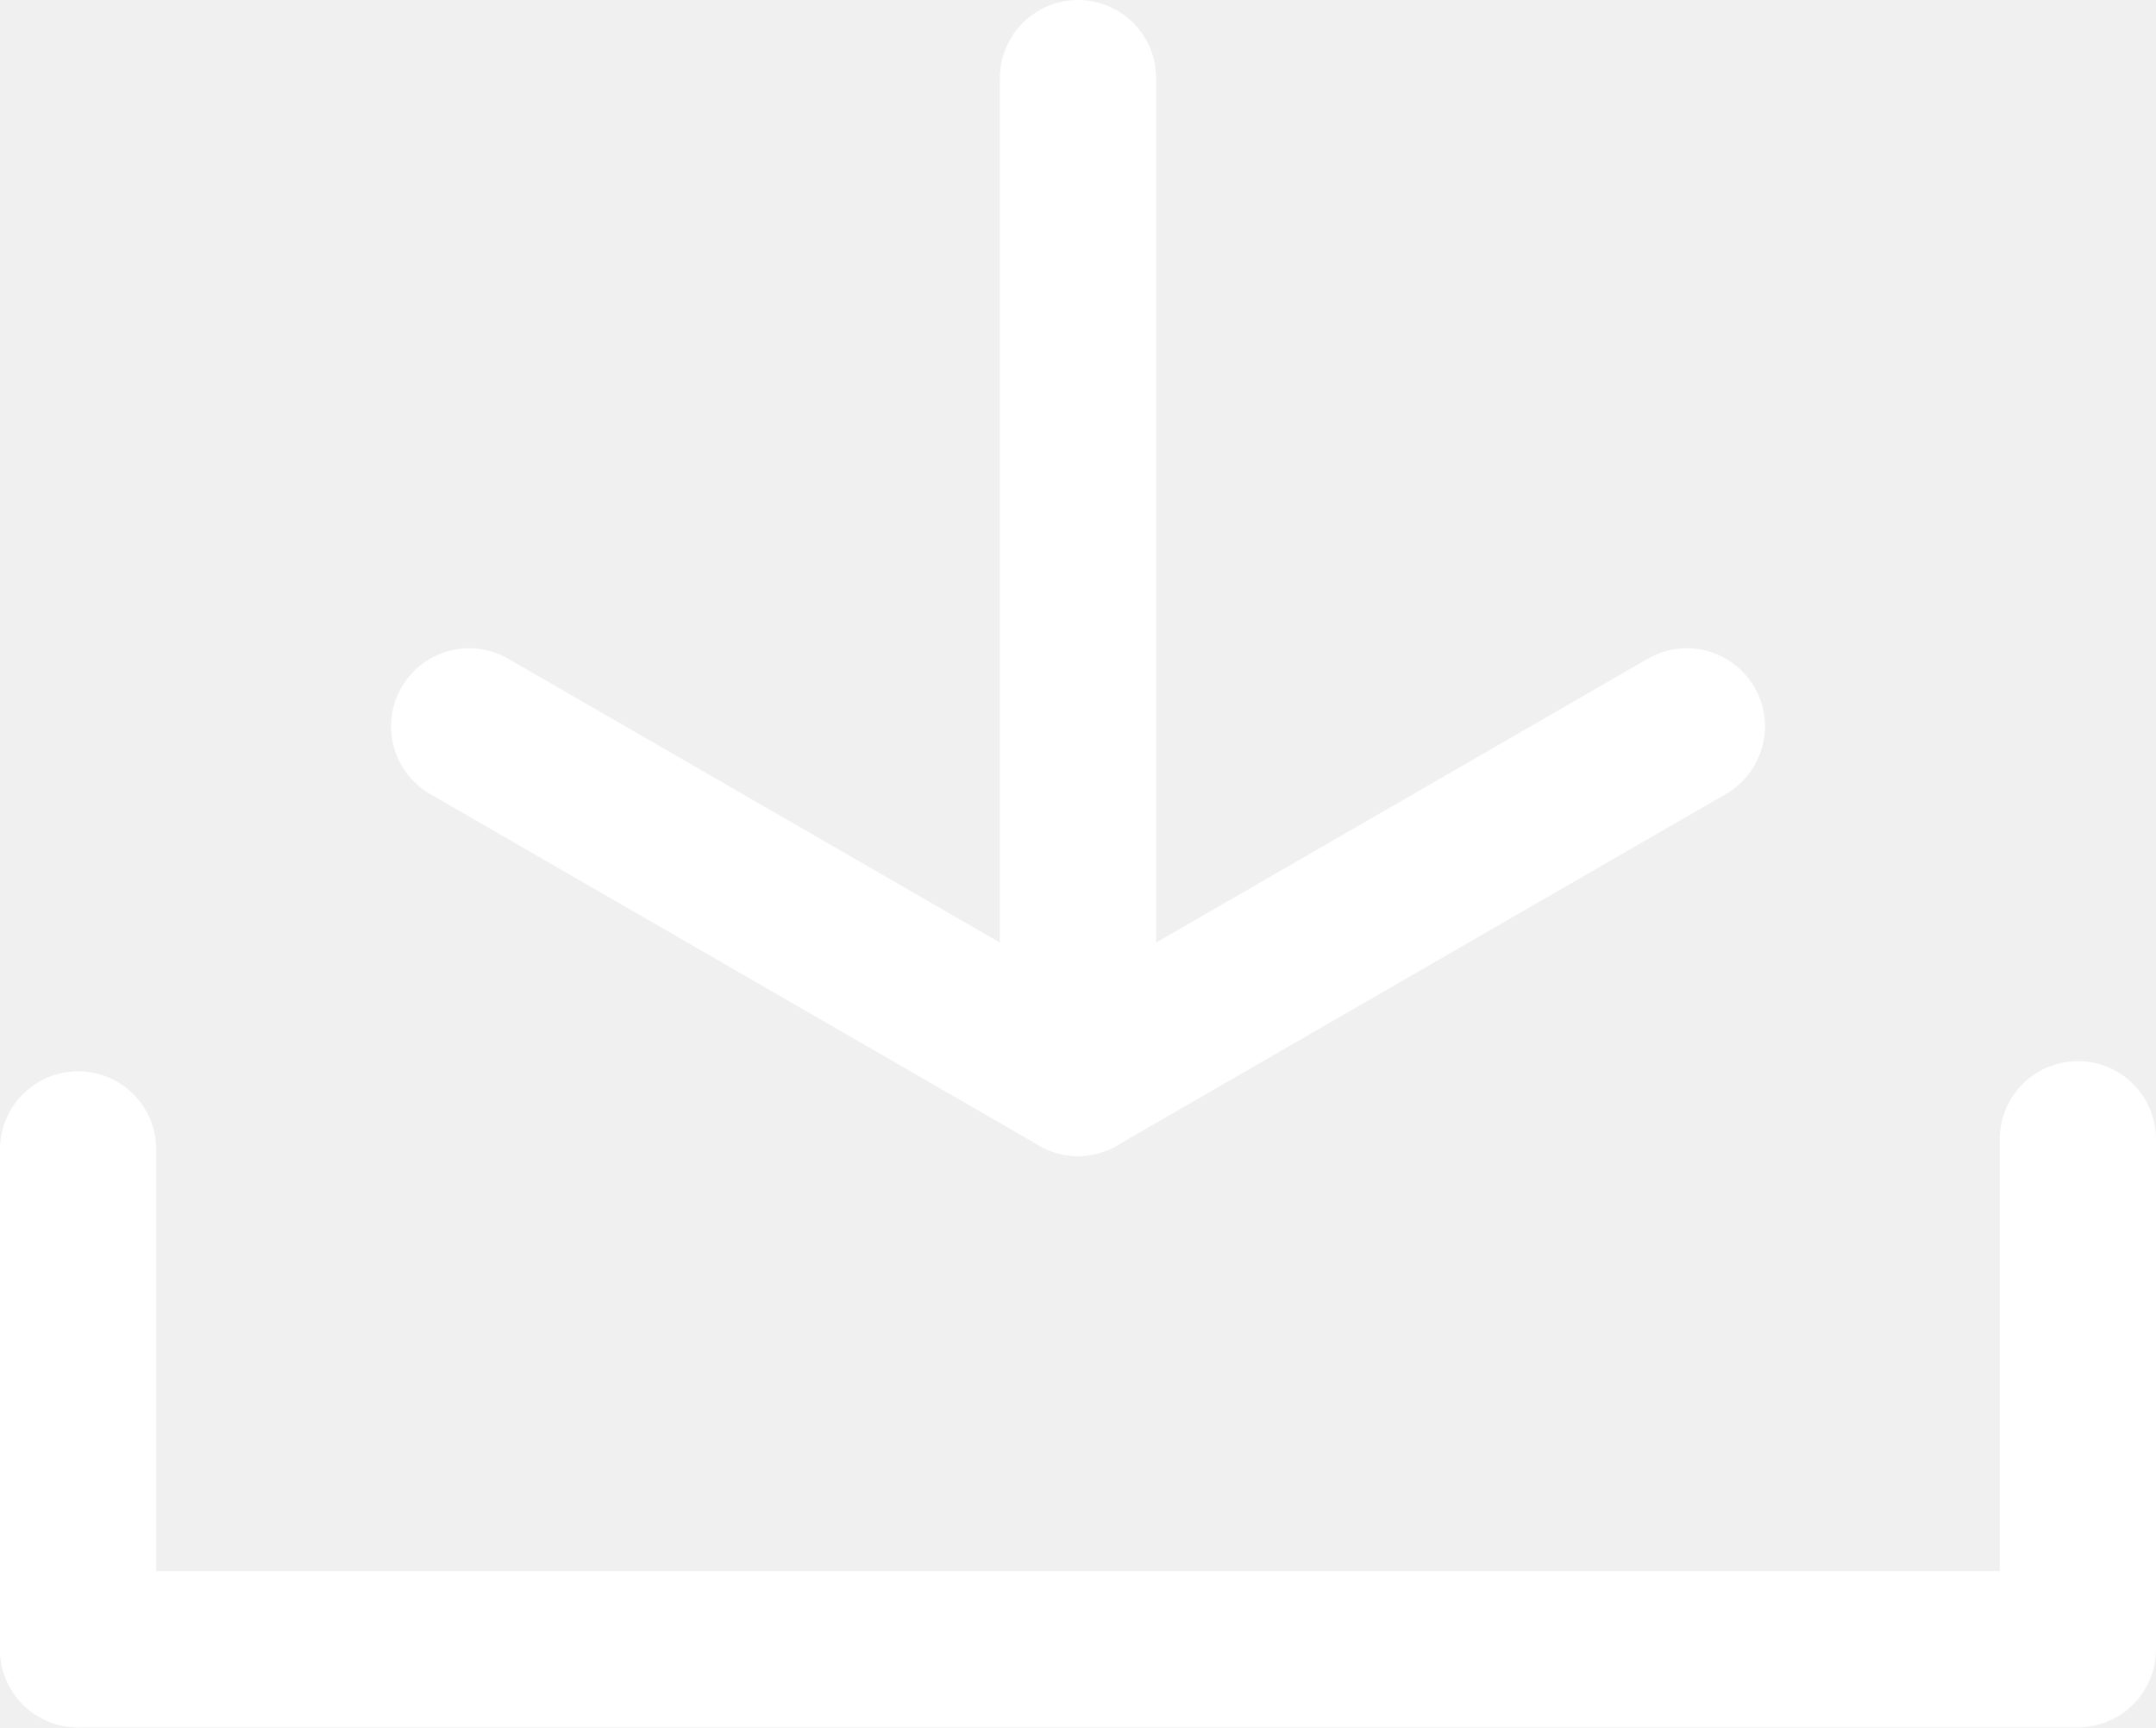
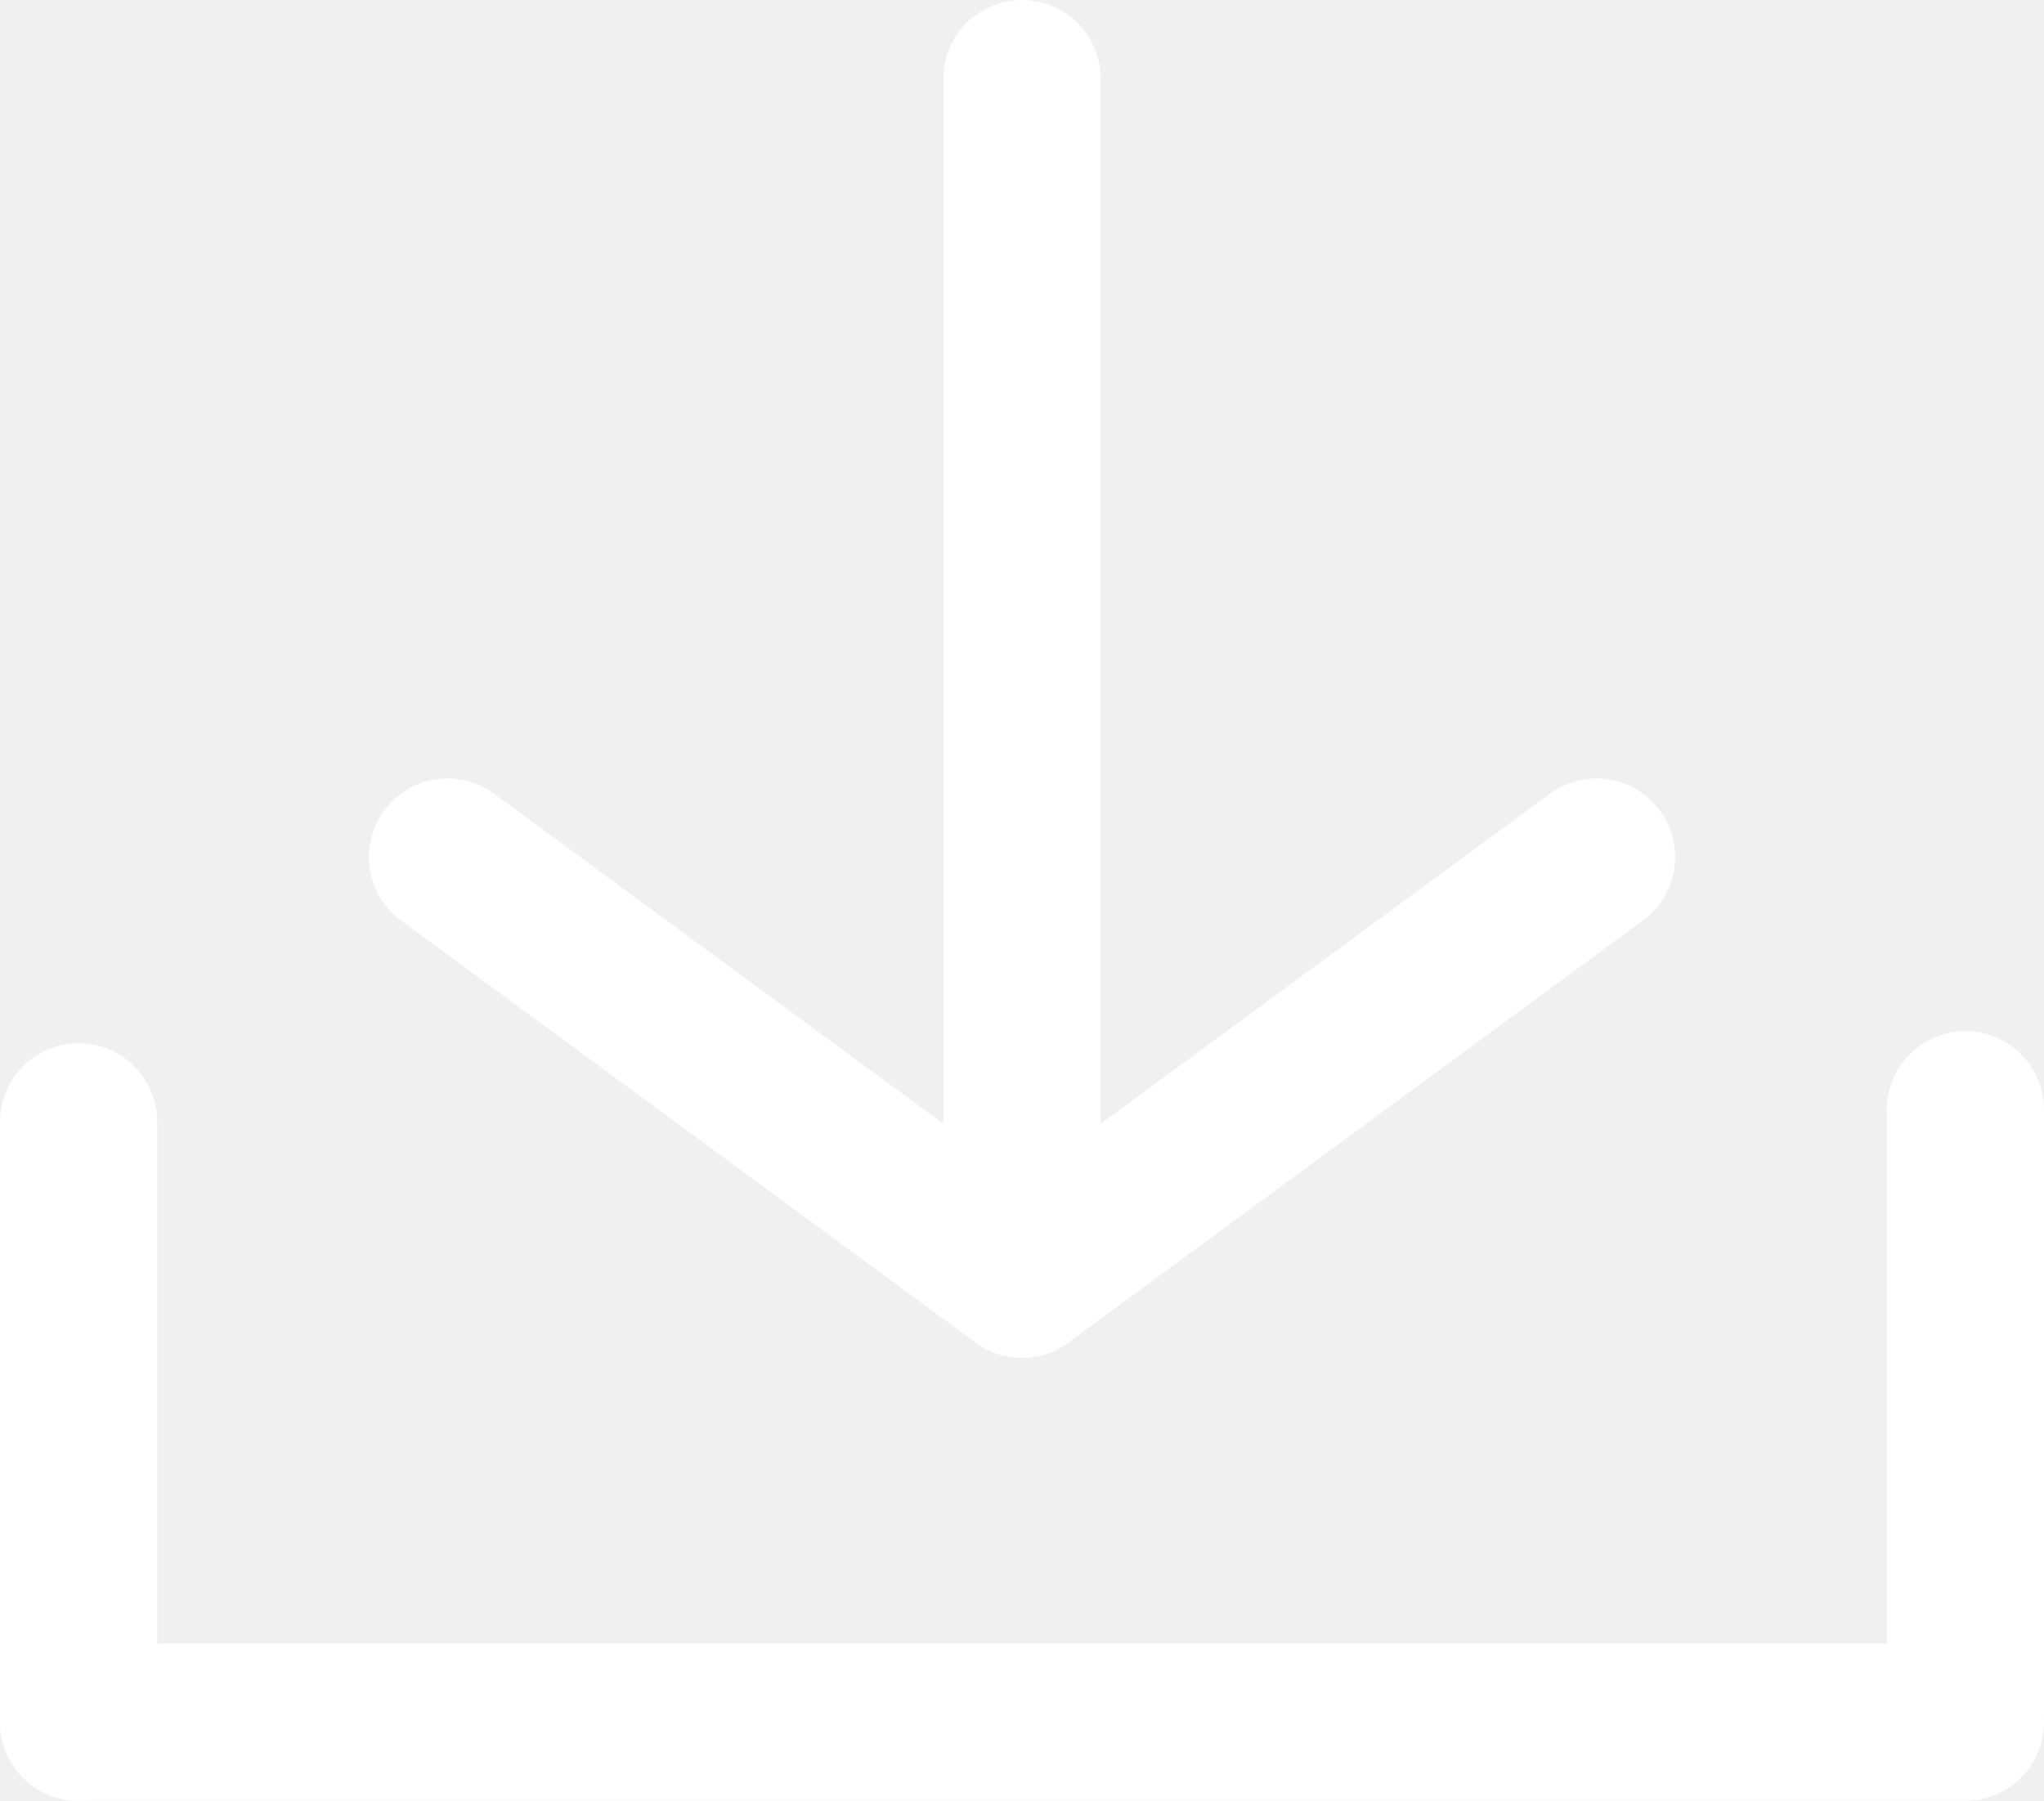
- <svg xmlns="http://www.w3.org/2000/svg" id="Layer_2" viewBox="0 0 276 221.16">
+ <svg xmlns="http://www.w3.org/2000/svg" id="Layer_2" viewBox="0 0 325 286.35">
  <g id="Layer_1-2">
    <g>
-       <line x1="10" y1="211.16" x2="266" y2="211.16" fill="none" stroke="#fff" stroke-linecap="round" stroke-miterlimit="10" stroke-width="20" />
-       <line x1="266" y1="209.86" x2="266" y2="145.86" fill="none" stroke="#fff" stroke-linecap="round" stroke-miterlimit="10" stroke-width="20" />
-       <line x1="10" y1="211.16" x2="10" y2="147.16" fill="none" stroke="#fff" stroke-linecap="round" stroke-miterlimit="10" stroke-width="20" />
-       <line x1="138" y1="138" x2="138" y2="10" fill="none" stroke="#fff" stroke-linecap="round" stroke-miterlimit="10" stroke-width="20" />
-       <line x1="138" y1="138" x2="215.94" y2="93" fill="none" stroke="#fff" stroke-linecap="round" stroke-miterlimit="10" stroke-width="20" />
-       <line x1="138" y1="138" x2="60.06" y2="93" fill="none" stroke="#fff" stroke-linecap="round" stroke-miterlimit="10" stroke-width="20" />
+       <line x1="12.5" y1="273.85" x2="312.5" y2="273.85" fill="none" stroke="#fff" stroke-linecap="round" stroke-miterlimit="10" stroke-width="25" />
+       <line x1="312.5" y1="271.92" x2="312.5" y2="176.47" fill="none" stroke="#fff" stroke-linecap="round" stroke-miterlimit="10" stroke-width="25" />
+       <line x1="12.5" y1="273.85" x2="12.5" y2="178.4" fill="none" stroke="#fff" stroke-linecap="round" stroke-miterlimit="10" stroke-width="25" />
+       <line x1="162.5" y1="203.4" x2="162.5" y2="12.5" fill="none" stroke="#fff" stroke-linecap="round" stroke-miterlimit="10" stroke-width="25" />
+       <line x1="162.5" y1="203.4" x2="253.84" y2="136.29" fill="none" stroke="#fff" stroke-linecap="round" stroke-miterlimit="10" stroke-width="25" />
+       <line x1="162.5" y1="203.4" x2="71.16" y2="136.29" fill="none" stroke="#fff" stroke-linecap="round" stroke-miterlimit="10" stroke-width="25" />
    </g>
  </g>
</svg>
